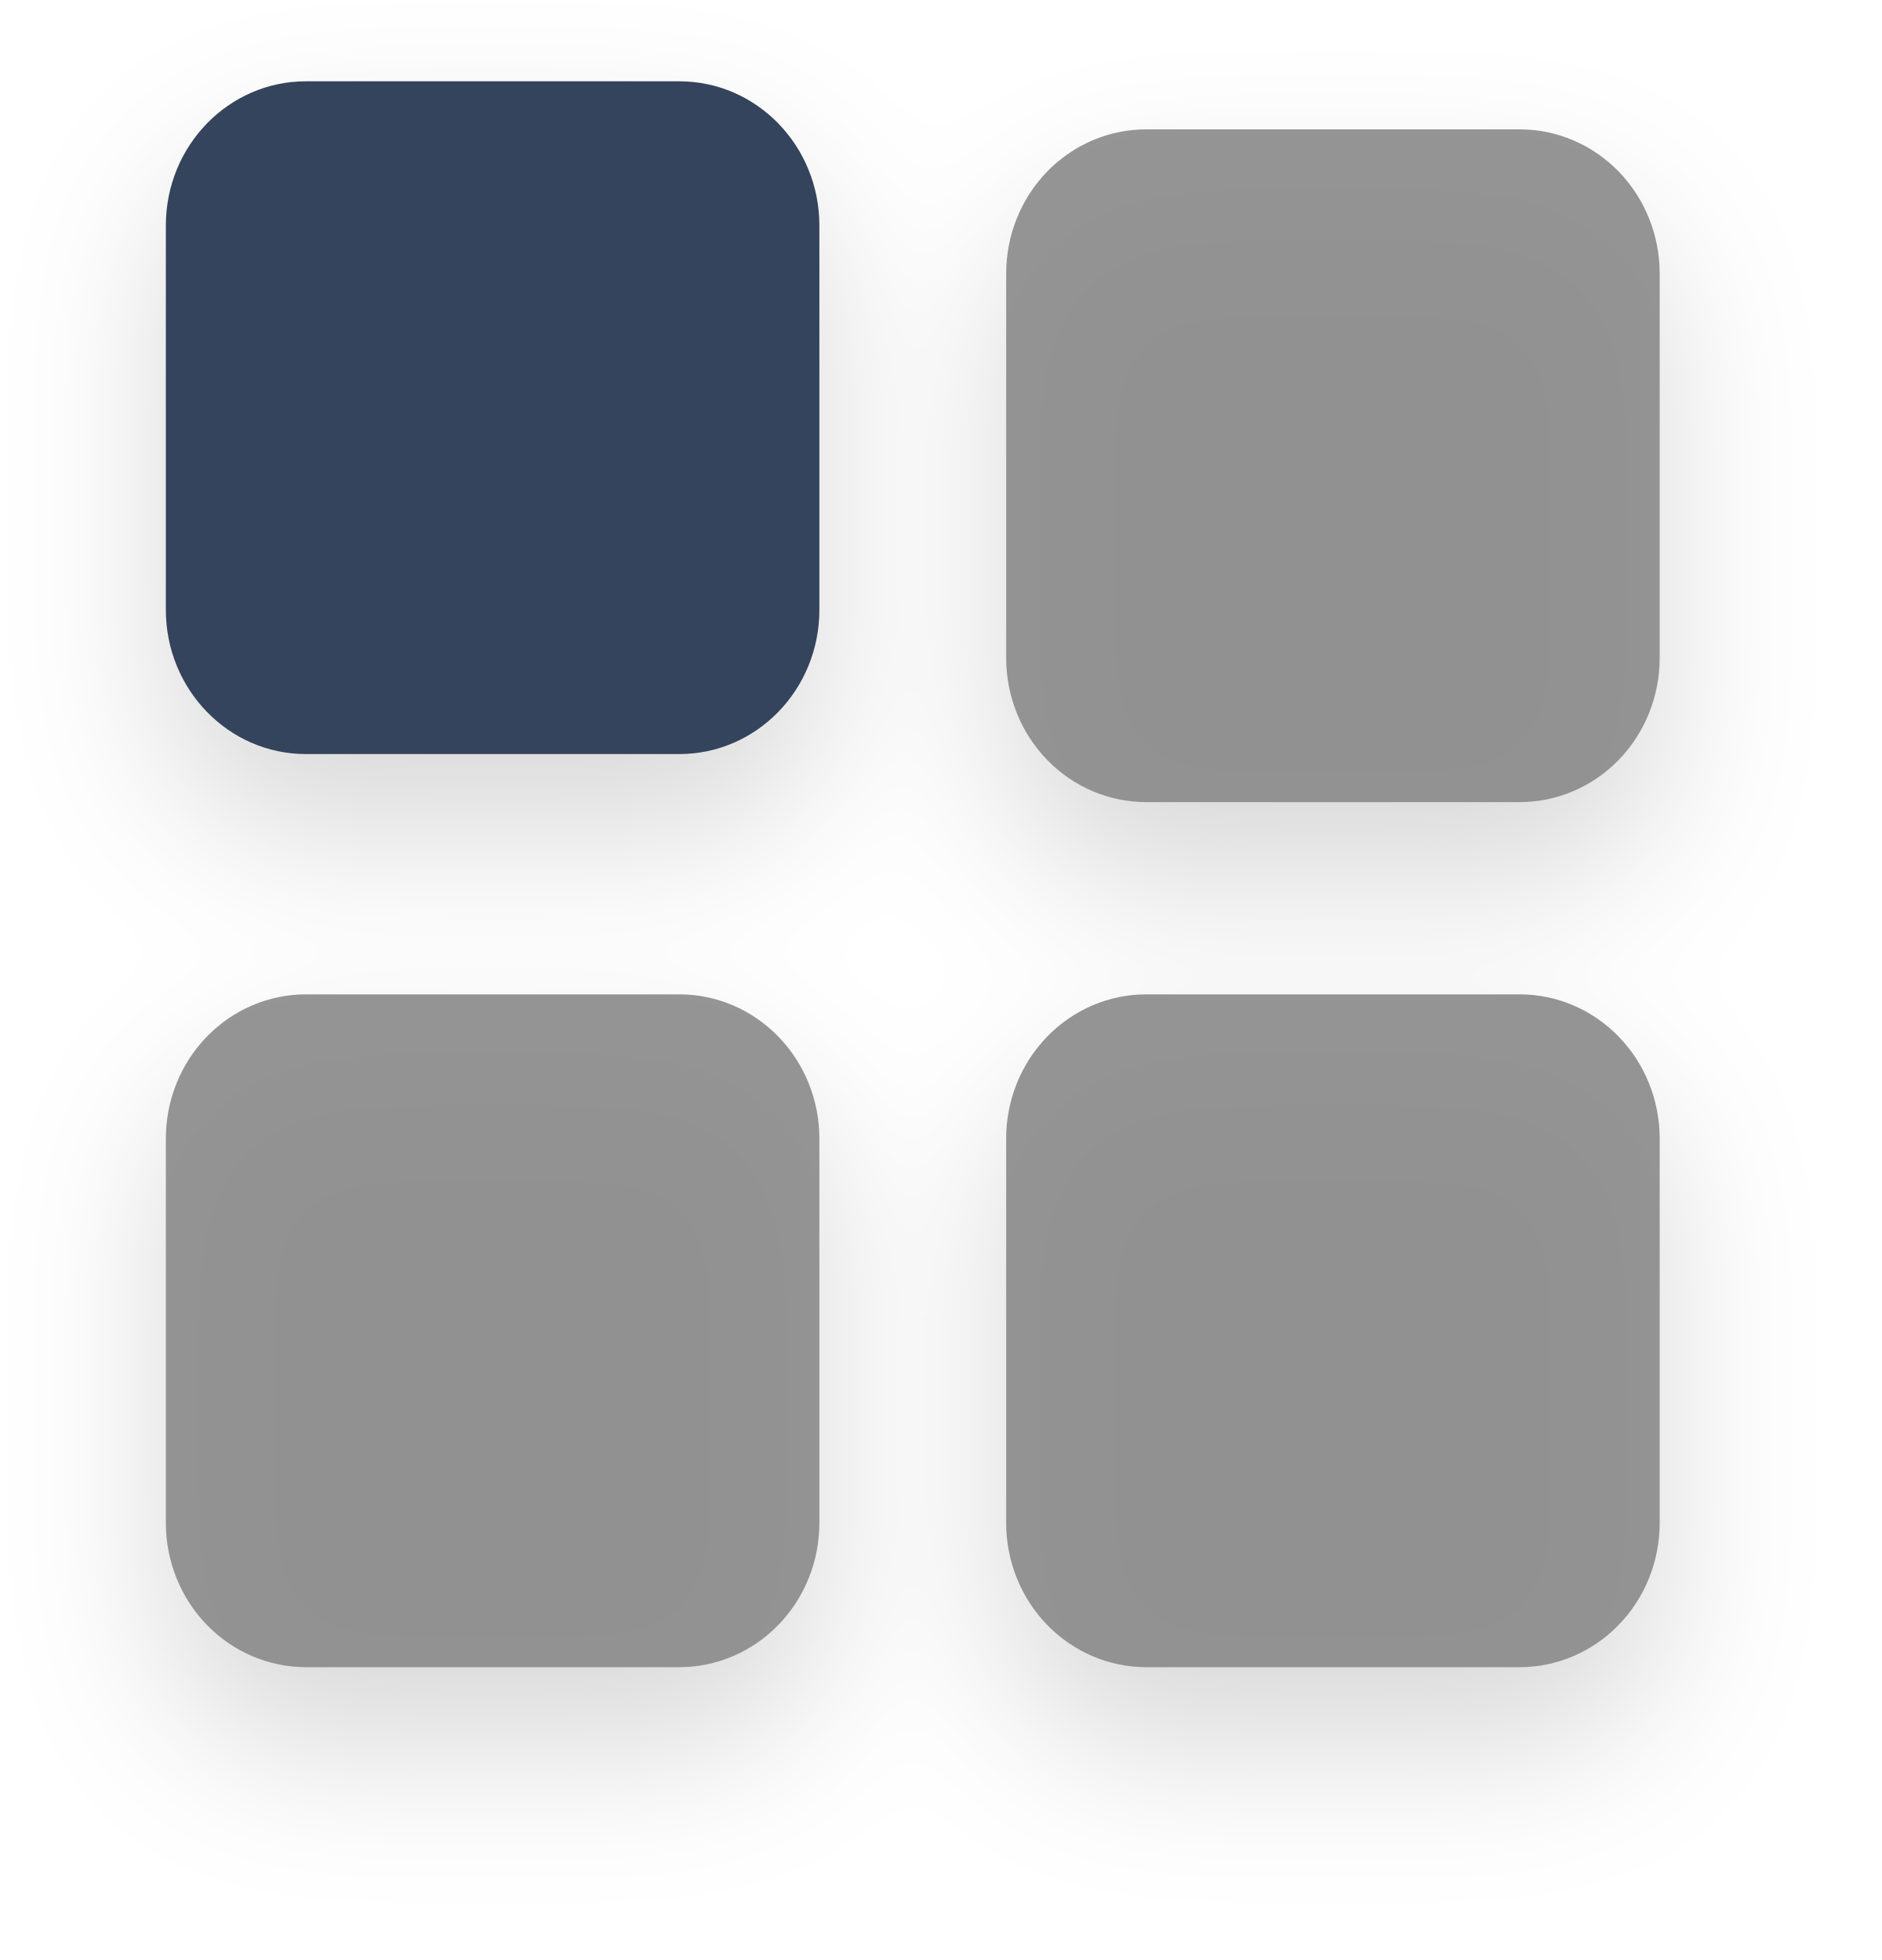
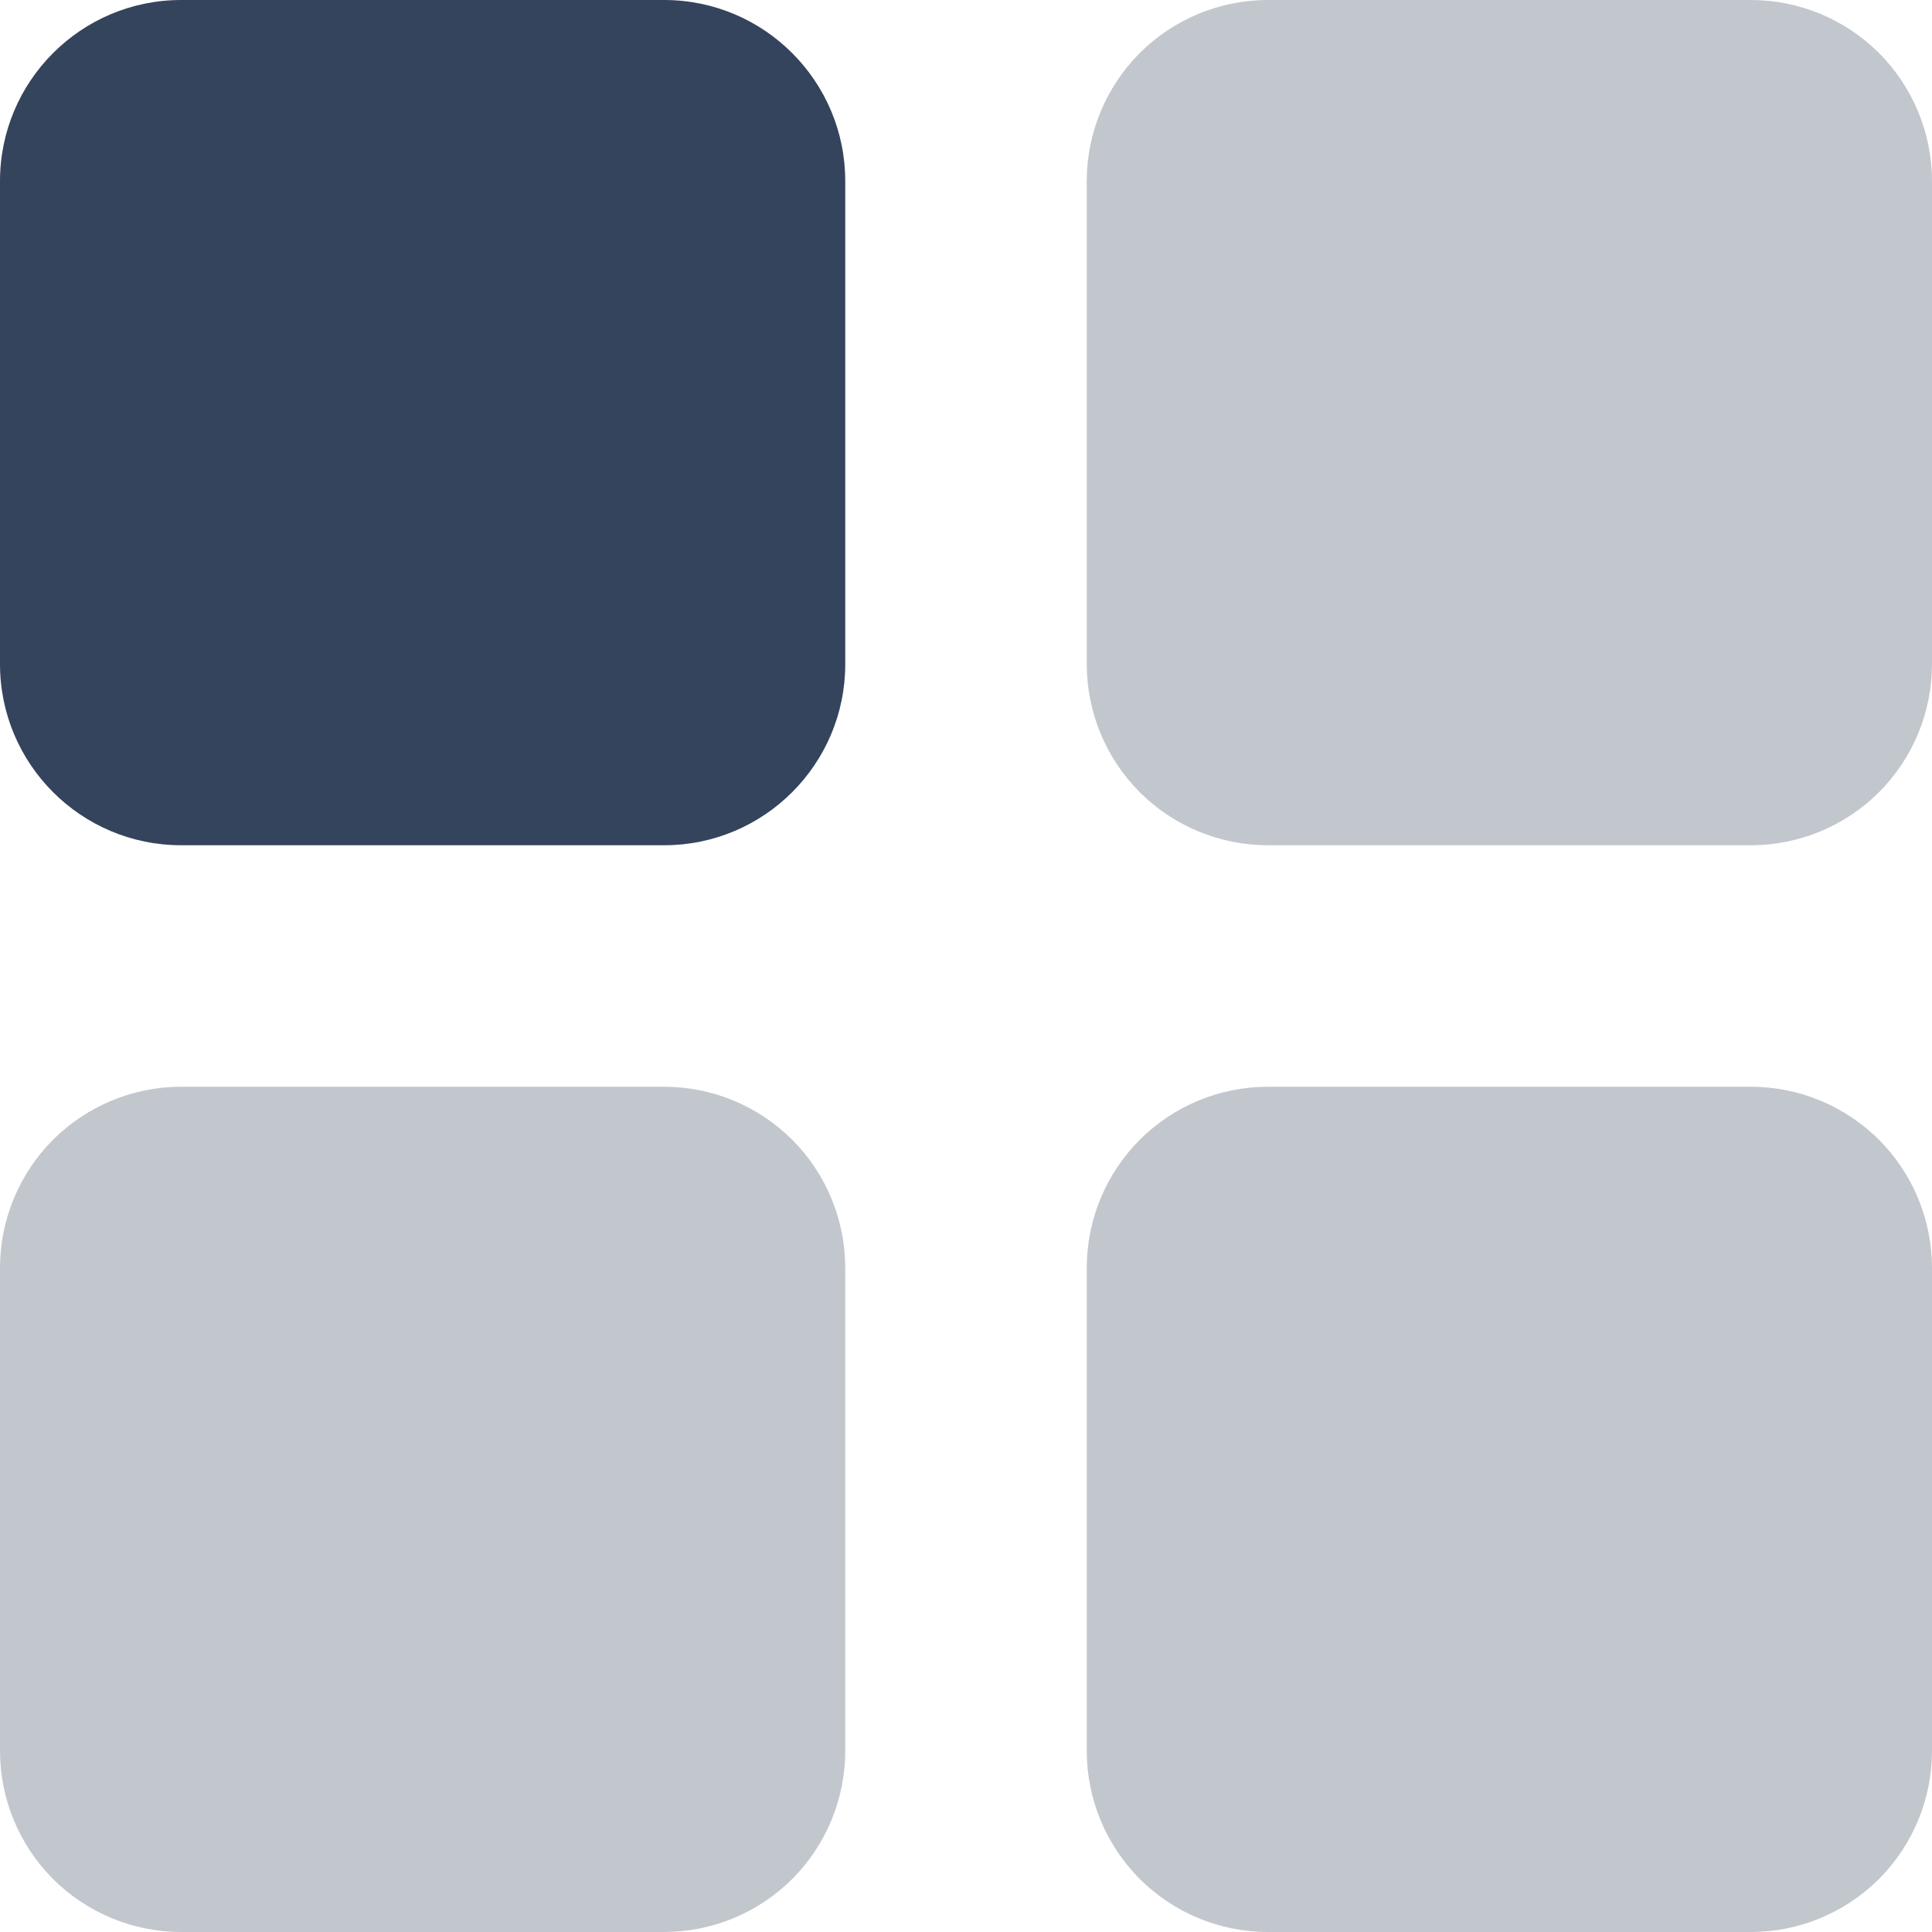
- <svg xmlns="http://www.w3.org/2000/svg" width="24" height="25" viewBox="0 0 24 25" fill="none">
-   <g filter="url(#filter0_d)">
-     <path d="M8.663 1.037H3.901C2.915 1.037 2.115 1.86 2.115 2.876V7.779C2.115 8.795 2.915 9.618 3.901 9.618H8.663C9.65 9.618 10.449 8.795 10.449 7.779V2.876C10.449 1.86 9.65 1.037 8.663 1.037Z" fill="#34445C" />
-     <path opacity="0.9" fill-rule="evenodd" clip-rule="evenodd" d="M3.901 12.683H8.663C9.137 12.683 9.591 12.877 9.926 13.222C10.261 13.567 10.449 14.034 10.449 14.522V19.426C10.449 19.914 10.261 20.381 9.926 20.726C9.591 21.071 9.137 21.265 8.663 21.265H3.901C3.427 21.265 2.973 21.071 2.638 20.726C2.303 20.381 2.115 19.914 2.115 19.426V14.522C2.115 14.034 2.303 13.567 2.638 13.222C2.973 12.877 3.427 12.683 3.901 12.683ZM14.617 1.65H19.379C19.853 1.65 20.307 1.843 20.642 2.188C20.977 2.533 21.165 3.001 21.165 3.489V8.392C21.165 8.88 20.977 9.348 20.642 9.693C20.307 10.038 19.853 10.231 19.379 10.231H14.617C14.143 10.231 13.689 10.038 13.354 9.693C13.019 9.348 12.831 8.88 12.831 8.392V3.489C12.831 3.001 13.019 2.533 13.354 2.188C13.689 1.843 14.143 1.65 14.617 1.65ZM14.617 12.683H19.379C19.853 12.683 20.307 12.877 20.642 13.222C20.977 13.567 21.165 14.034 21.165 14.522V19.426C21.165 19.914 20.977 20.381 20.642 20.726C20.307 21.071 19.853 21.265 19.379 21.265H14.617C14.143 21.265 13.689 21.071 13.354 20.726C13.019 20.381 12.831 19.914 12.831 19.426V14.522C12.831 14.034 13.019 13.567 13.354 13.222C13.689 12.877 14.143 12.683 14.617 12.683Z" fill="#8A8A8A" />
-   </g>
-   <defs>
-     <filter id="filter0_d" x="0.115" y="0.037" width="23.05" height="24.228" filterUnits="userSpaceOnUse" color-interpolation-filters="sRGB">
-       <feFlood flood-opacity="0" result="BackgroundImageFix" />
-       <feColorMatrix in="SourceAlpha" type="matrix" values="0 0 0 0 0 0 0 0 0 0 0 0 0 0 0 0 0 0 127 0" />
-       <feOffset dy="1" />
-       <feGaussianBlur stdDeviation="1" />
-       <feColorMatrix type="matrix" values="0 0 0 0 0 0 0 0 0 0 0 0 0 0 0 0 0 0 0.15 0" />
-       <feBlend mode="normal" in2="BackgroundImageFix" result="effect1_dropShadow" />
-       <feBlend mode="normal" in="SourceGraphic" in2="effect1_dropShadow" result="shape" />
-     </filter>
-   </defs>
+ <svg xmlns="http://www.w3.org/2000/svg" width="16" height="16" viewBox="0 0 16 16" fill="none">
+   <path d="M5.5 0H1.5C0.672 0 0 0.672 0 1.5V5.5C0 6.328 0.672 7 1.5 7H5.5C6.328 7 7 6.328 7 5.5V1.5C7 0.672 6.328 0 5.5 0Z" fill="#34445C" />
+   <path opacity="0.3" fill-rule="evenodd" clip-rule="evenodd" d="M1.5 9H5.5C5.898 9 6.279 9.158 6.561 9.439C6.842 9.721 7 10.102 7 10.5V14.5C7 14.898 6.842 15.279 6.561 15.561C6.279 15.842 5.898 16 5.5 16H1.5C1.102 16 0.721 15.842 0.439 15.561C0.158 15.279 0 14.898 0 14.5V10.5C0 10.102 0.158 9.721 0.439 9.439C0.721 9.158 1.102 9 1.5 9V9ZM10.5 0H14.5C14.898 0 15.279 0.158 15.561 0.439C15.842 0.721 16 1.102 16 1.5V5.5C16 5.898 15.842 6.279 15.561 6.561C15.279 6.842 14.898 7 14.5 7H10.5C10.102 7 9.721 6.842 9.439 6.561C9.158 6.279 9 5.898 9 5.5V1.5C9 1.102 9.158 0.721 9.439 0.439C9.721 0.158 10.102 0 10.5 0ZM10.5 9H14.5C14.898 9 15.279 9.158 15.561 9.439C15.842 9.721 16 10.102 16 10.5V14.5C16 14.898 15.842 15.279 15.561 15.561C15.279 15.842 14.898 16 14.5 16H10.5C10.102 16 9.721 15.842 9.439 15.561C9.158 15.279 9 14.898 9 14.5V10.5C9 10.102 9.158 9.721 9.439 9.439C9.721 9.158 10.102 9 10.5 9Z" fill="#34445C" />
</svg>
